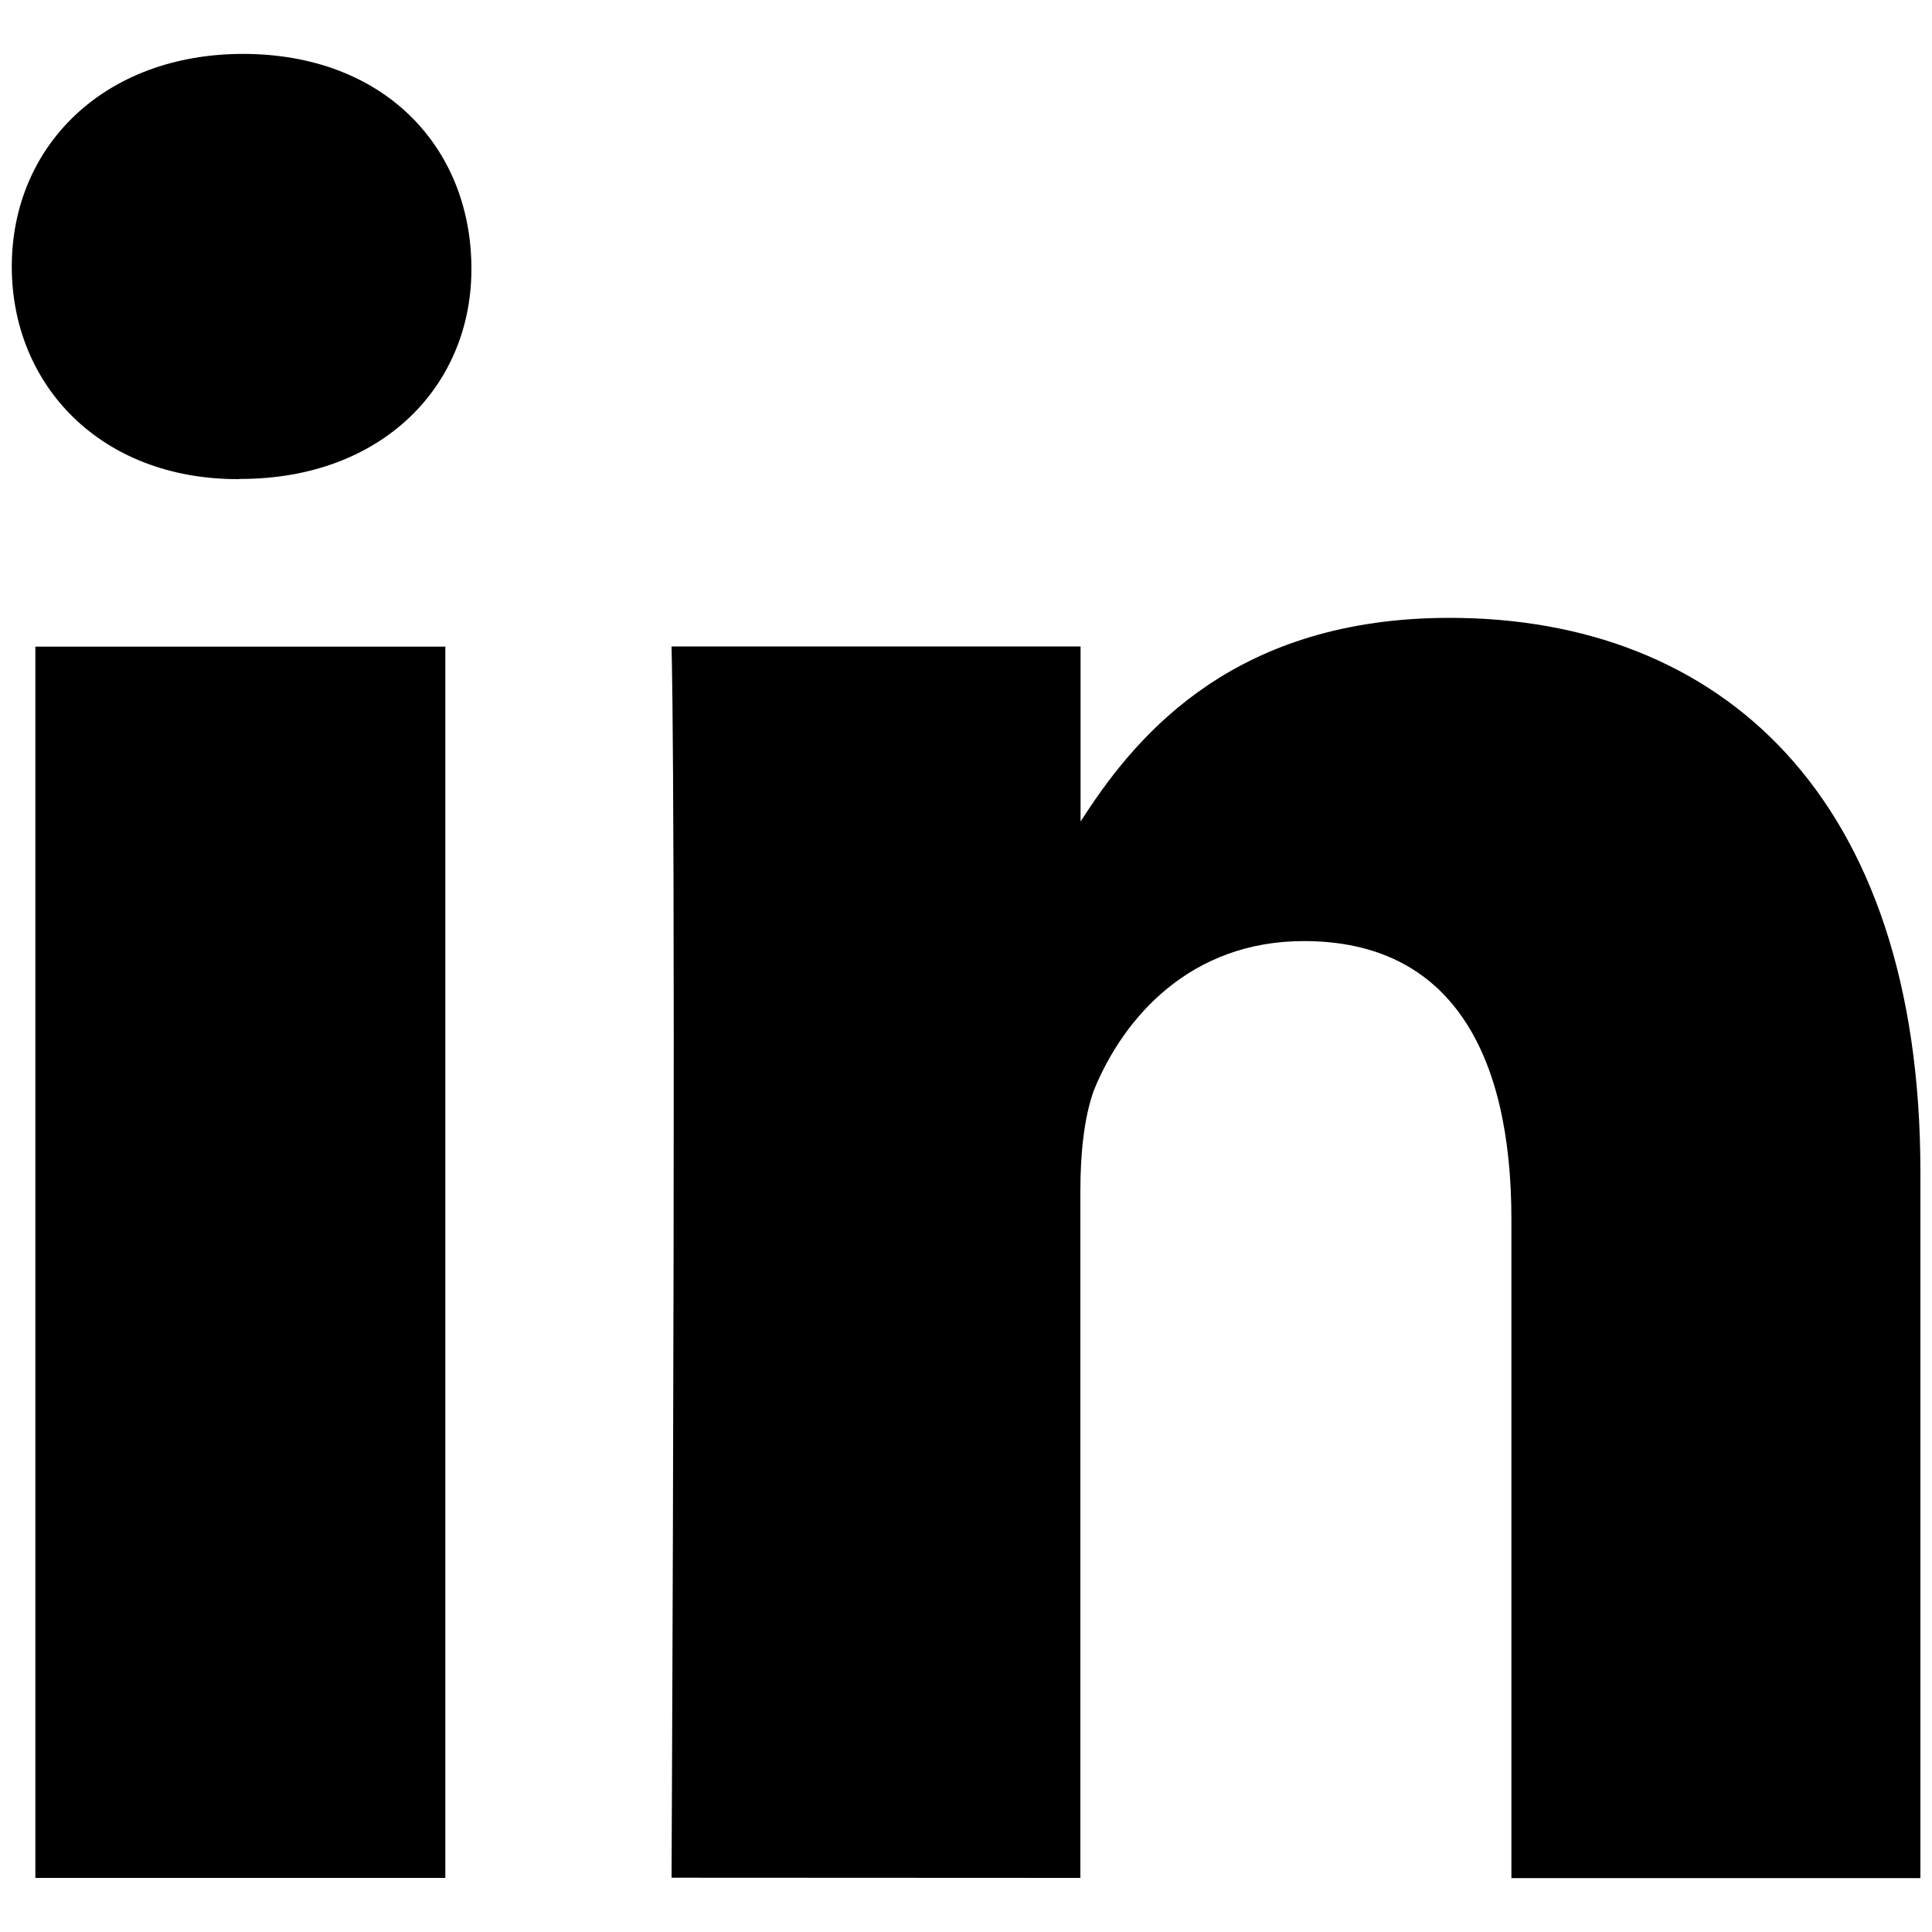
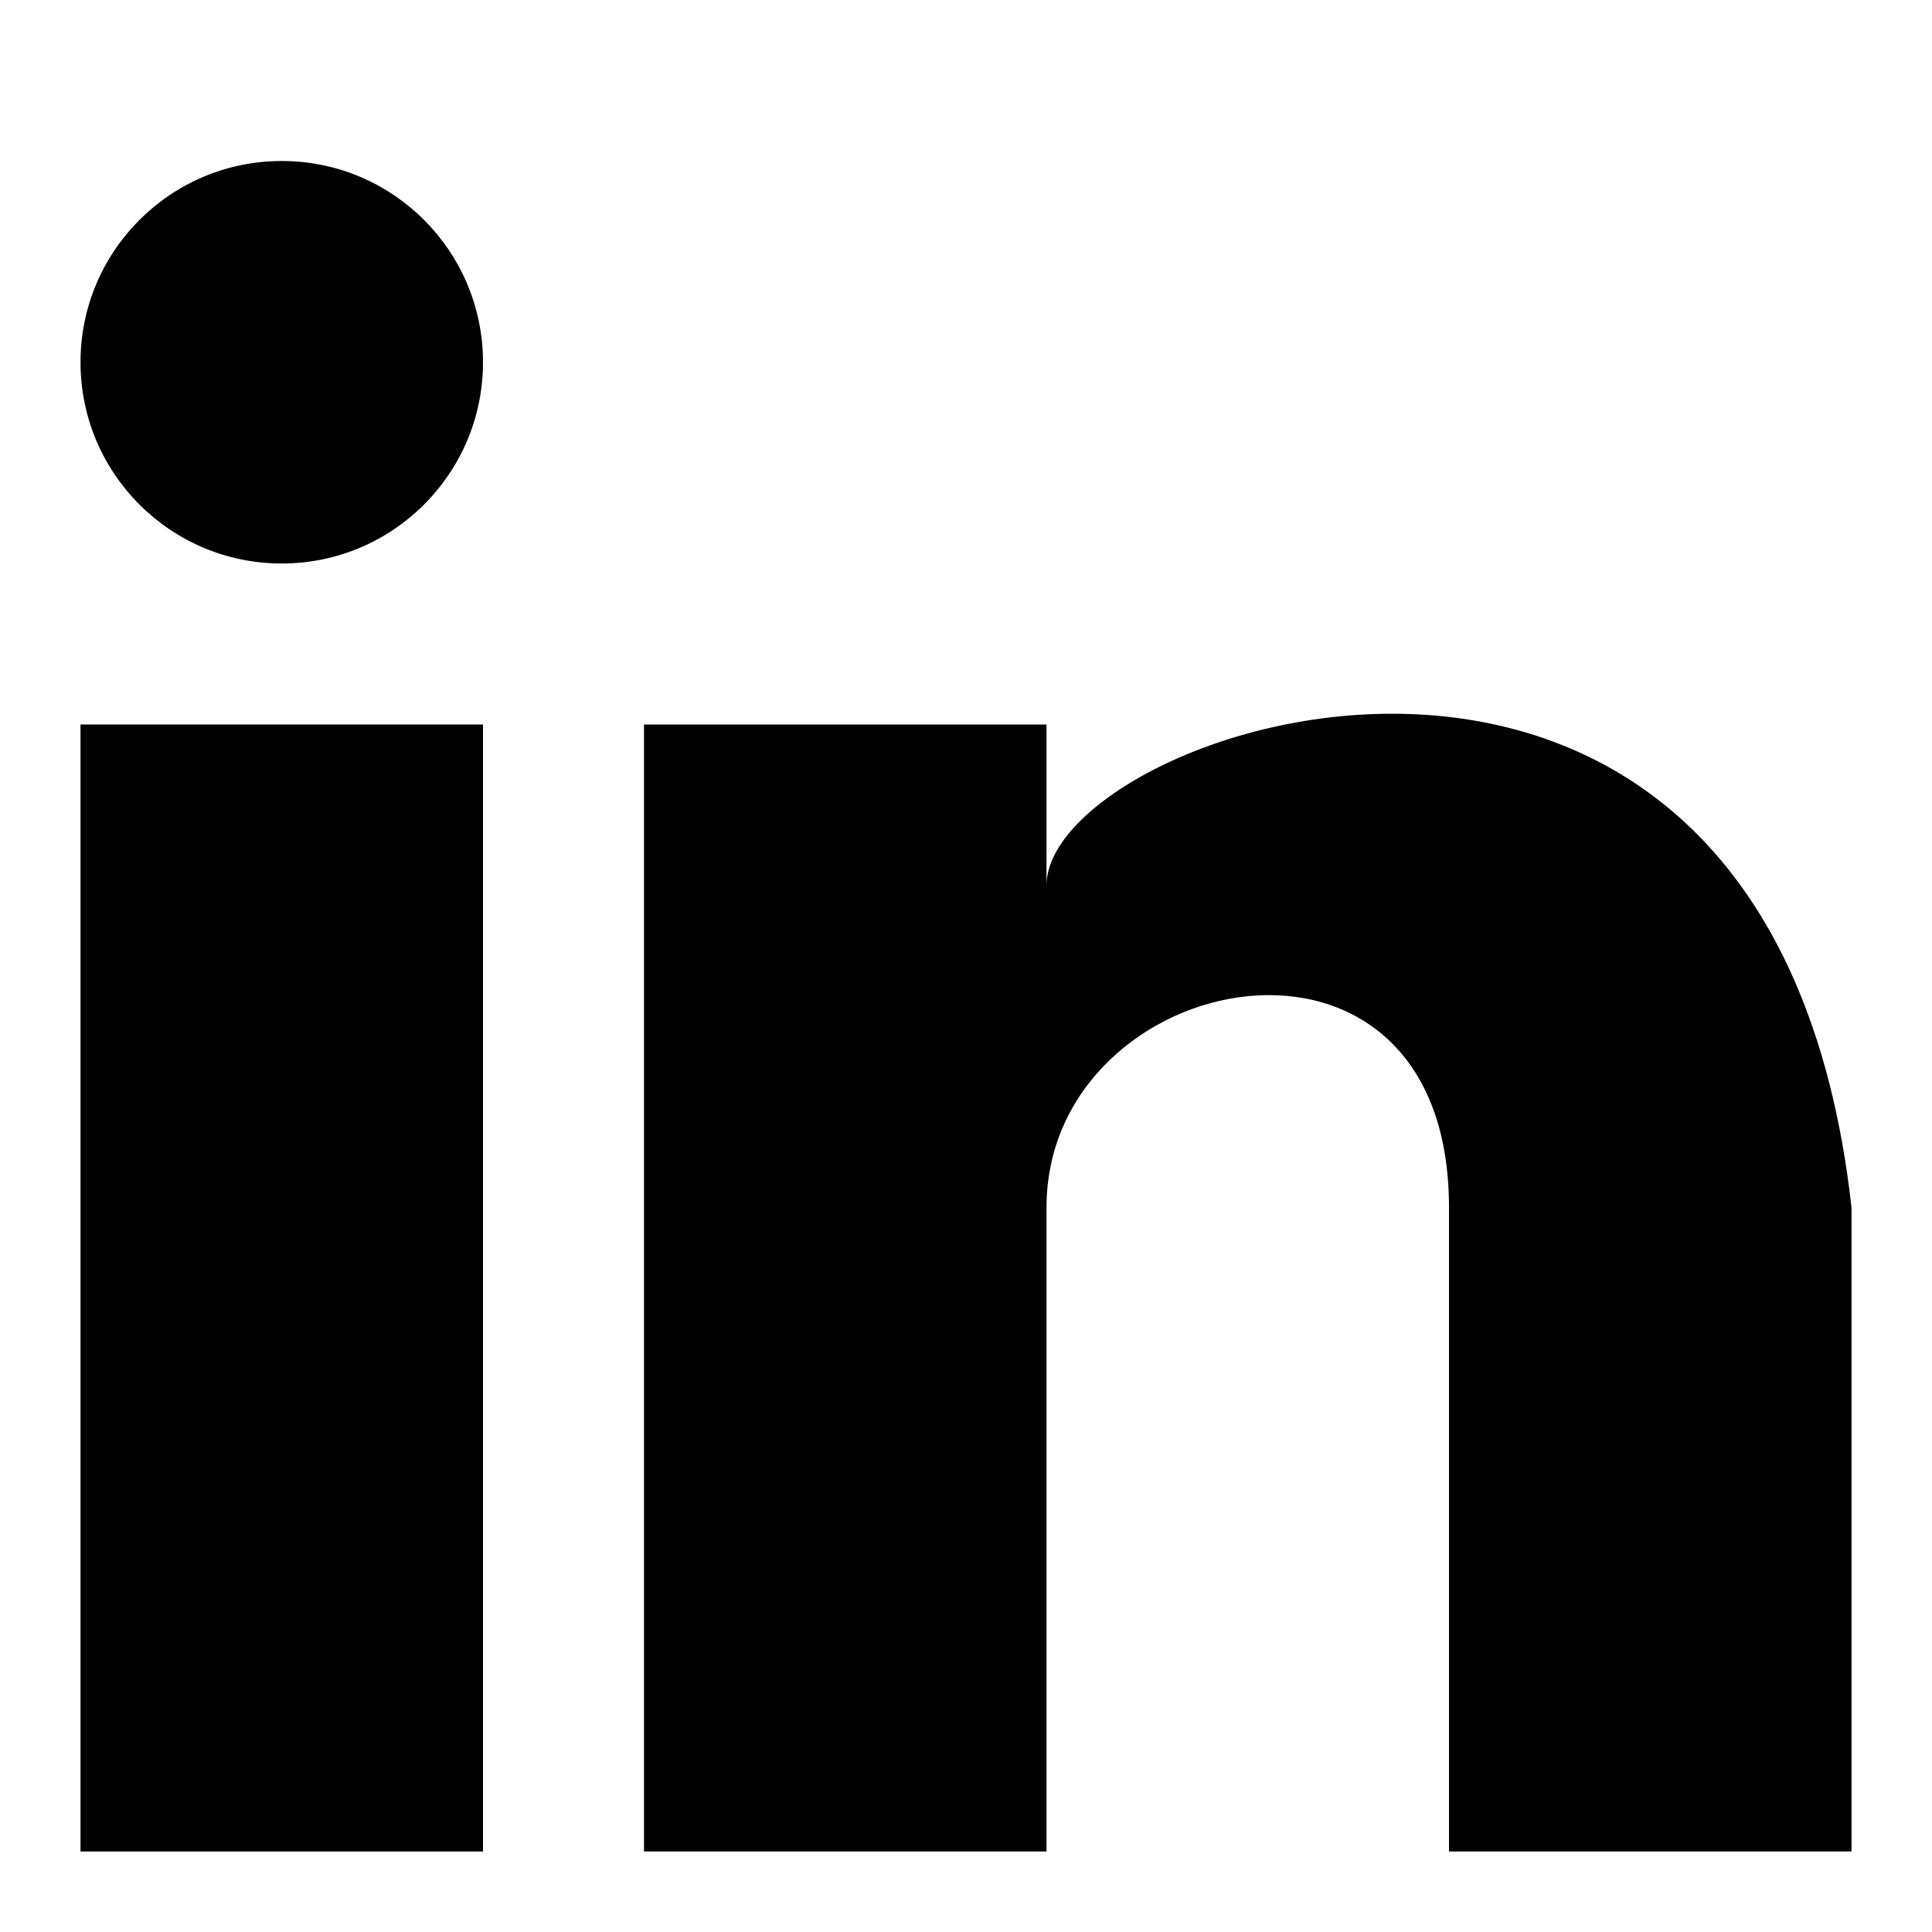
- <svg xmlns="http://www.w3.org/2000/svg" viewBox="0 0 100 100" fill="currentColor" role="img" aria-label="LinkedIn">
-   <path d="M12.44 24.79c7.4 0 12.03-4.89 11.96-11-.06-6.23-4.56-11-11.83-11C5.37 2.8.61 7.57.61 13.8c0 6.11 4.57 11 11.7 11zM55.92 97.2V61.64c0-1.93.19-3.8.7-5.21 1.55-3.8 5.02-7.72 10.87-7.72 7.65 0 10.74 5.86 10.74 14.4v34.1H99.4V60.67c0-19.56-10.42-28.69-24.37-28.69-10.97 0-16.04 5.85-18.87 10.19l-.23.35v-9.06H34.76v.1c.03 1 .24 9.95 0 63.63zm-32.87 0V33.47H1.83V97.2z" />
+ <svg xmlns="http://www.w3.org/2000/svg" height="24" width="24" aria-label="LinkedIn" fill="currentColor" viewBox="0 0 24 24">
+   <rect ry="0" y="9" x="1" height="14" width="5" />
+   <circle r="2.5" cy="4.5" cx="3.5" />
+   <path d="M 8,23 V 9 h 5 v 2 c 0,-2 9,-5 10,4 v 8 h -5 v -8 c 0,-4 -5,-3 -5,0 v 8 z" />
</svg>
